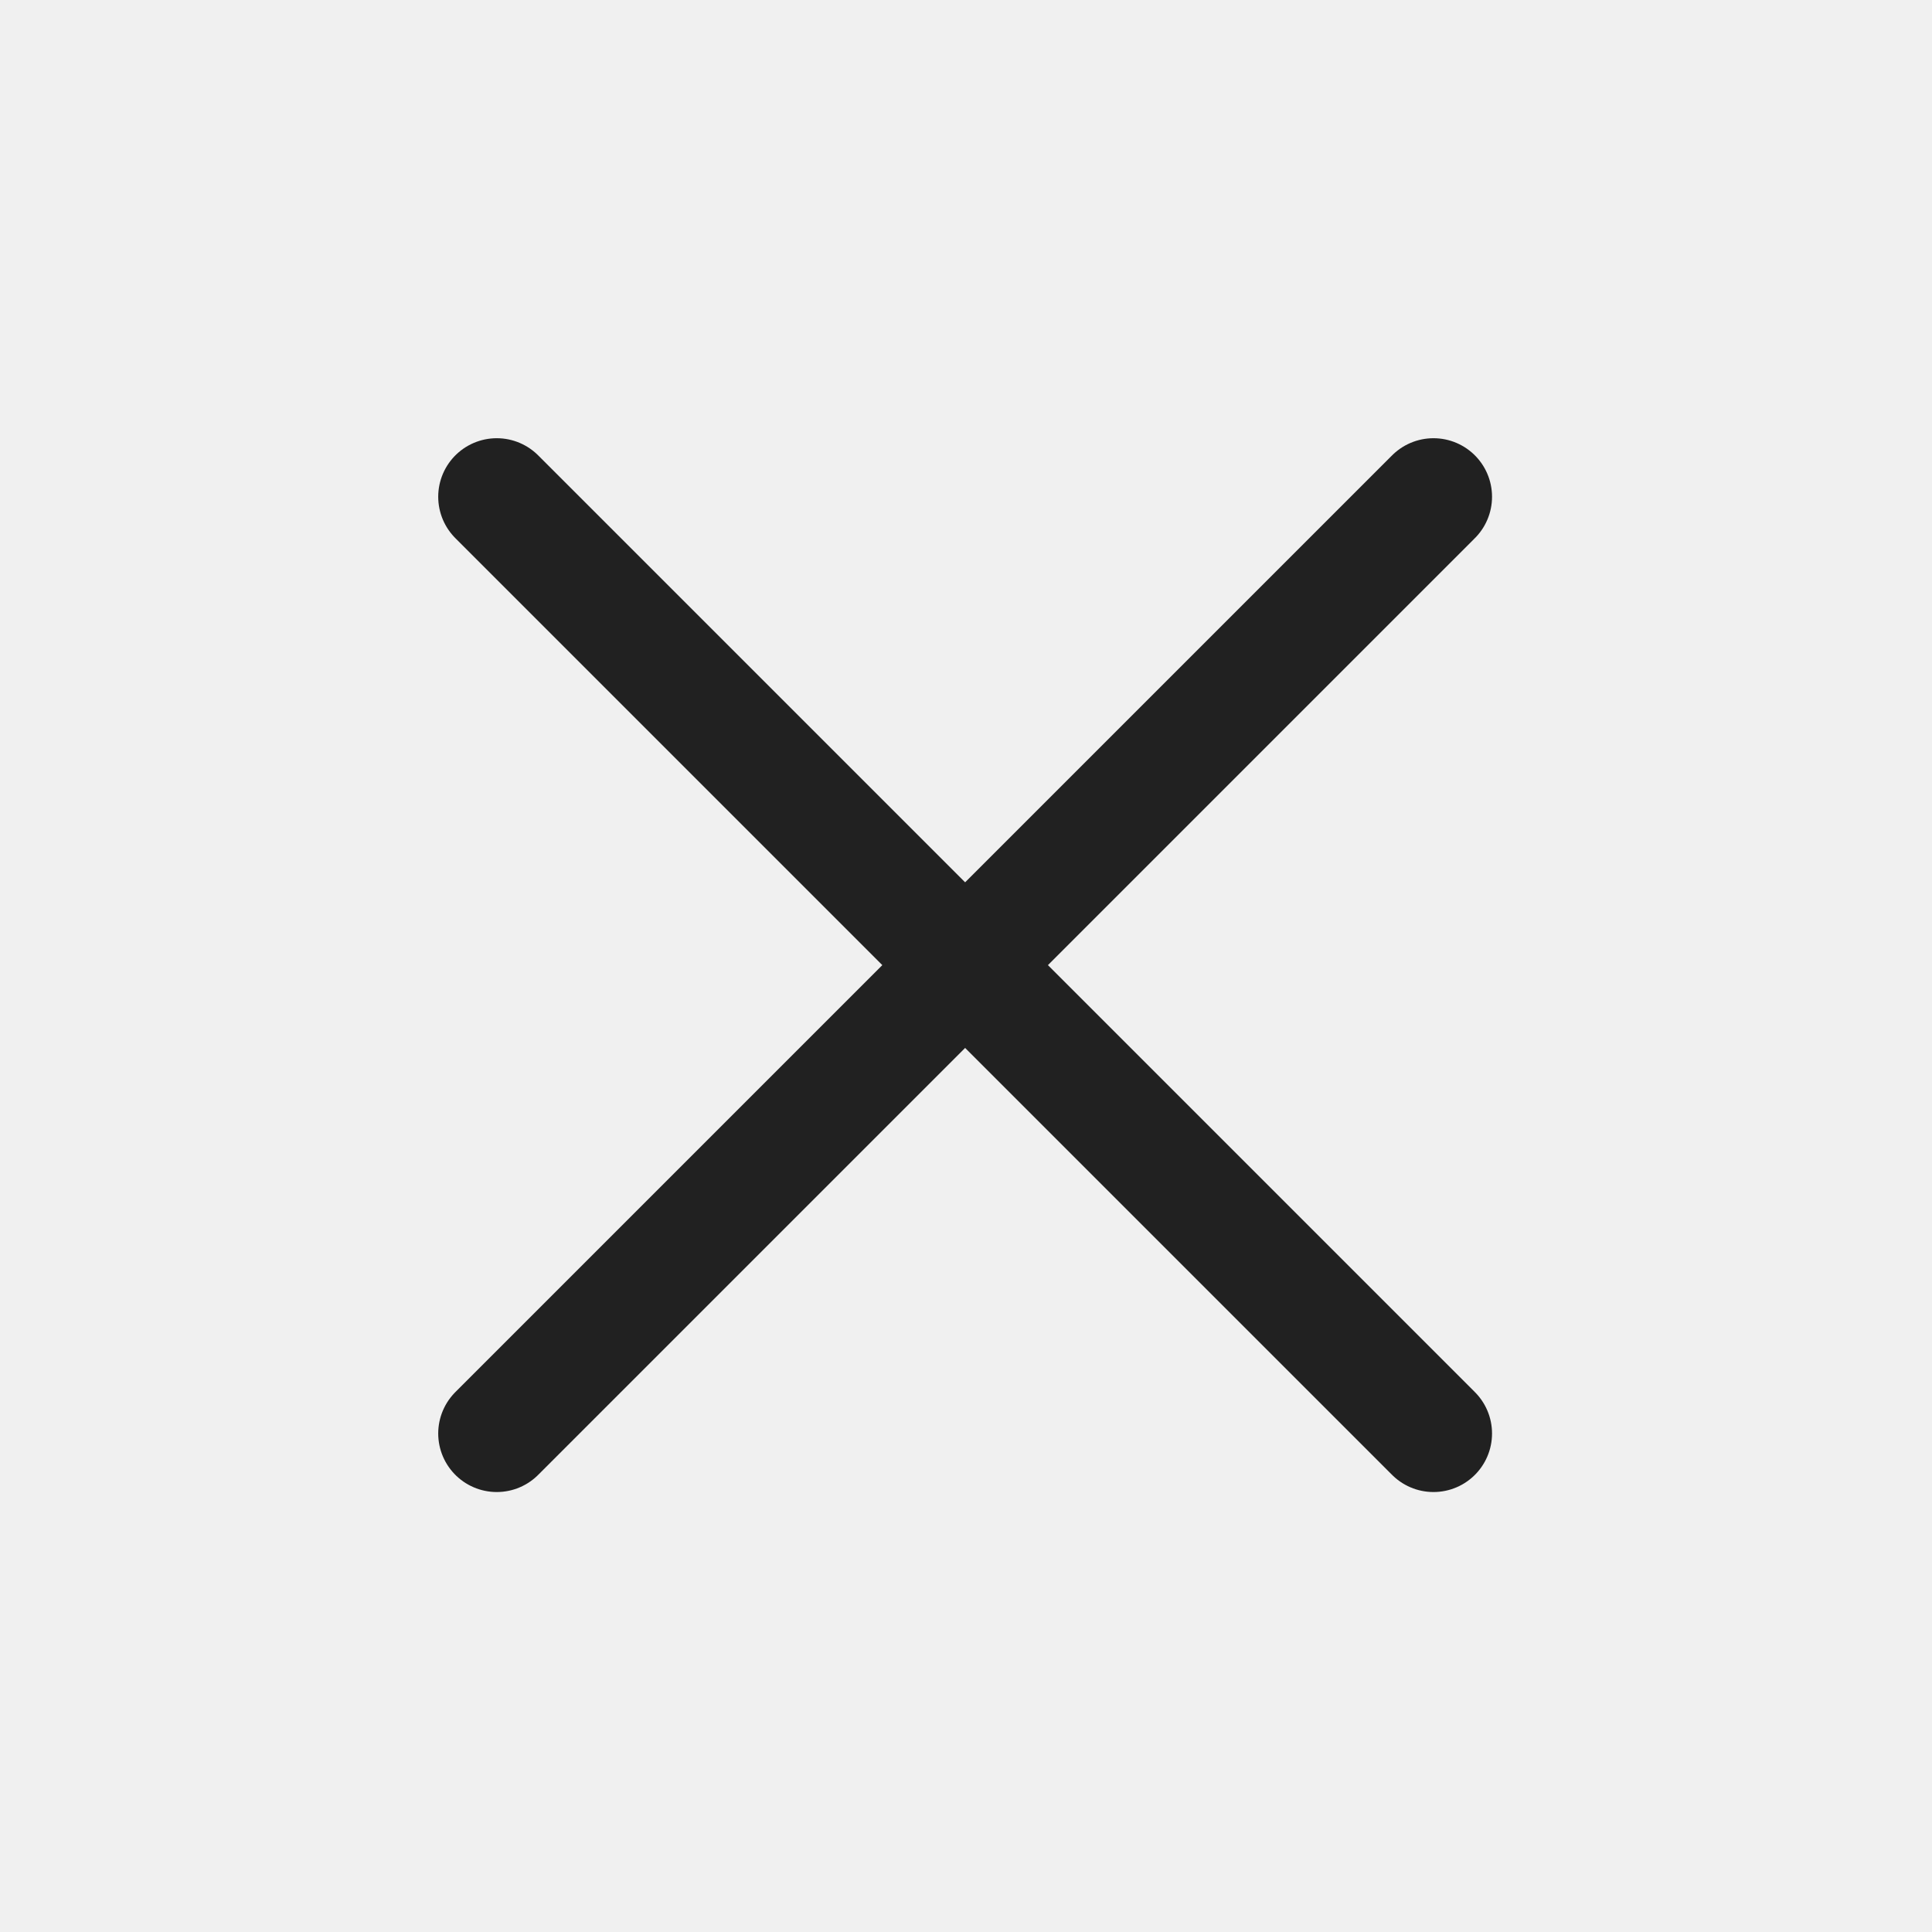
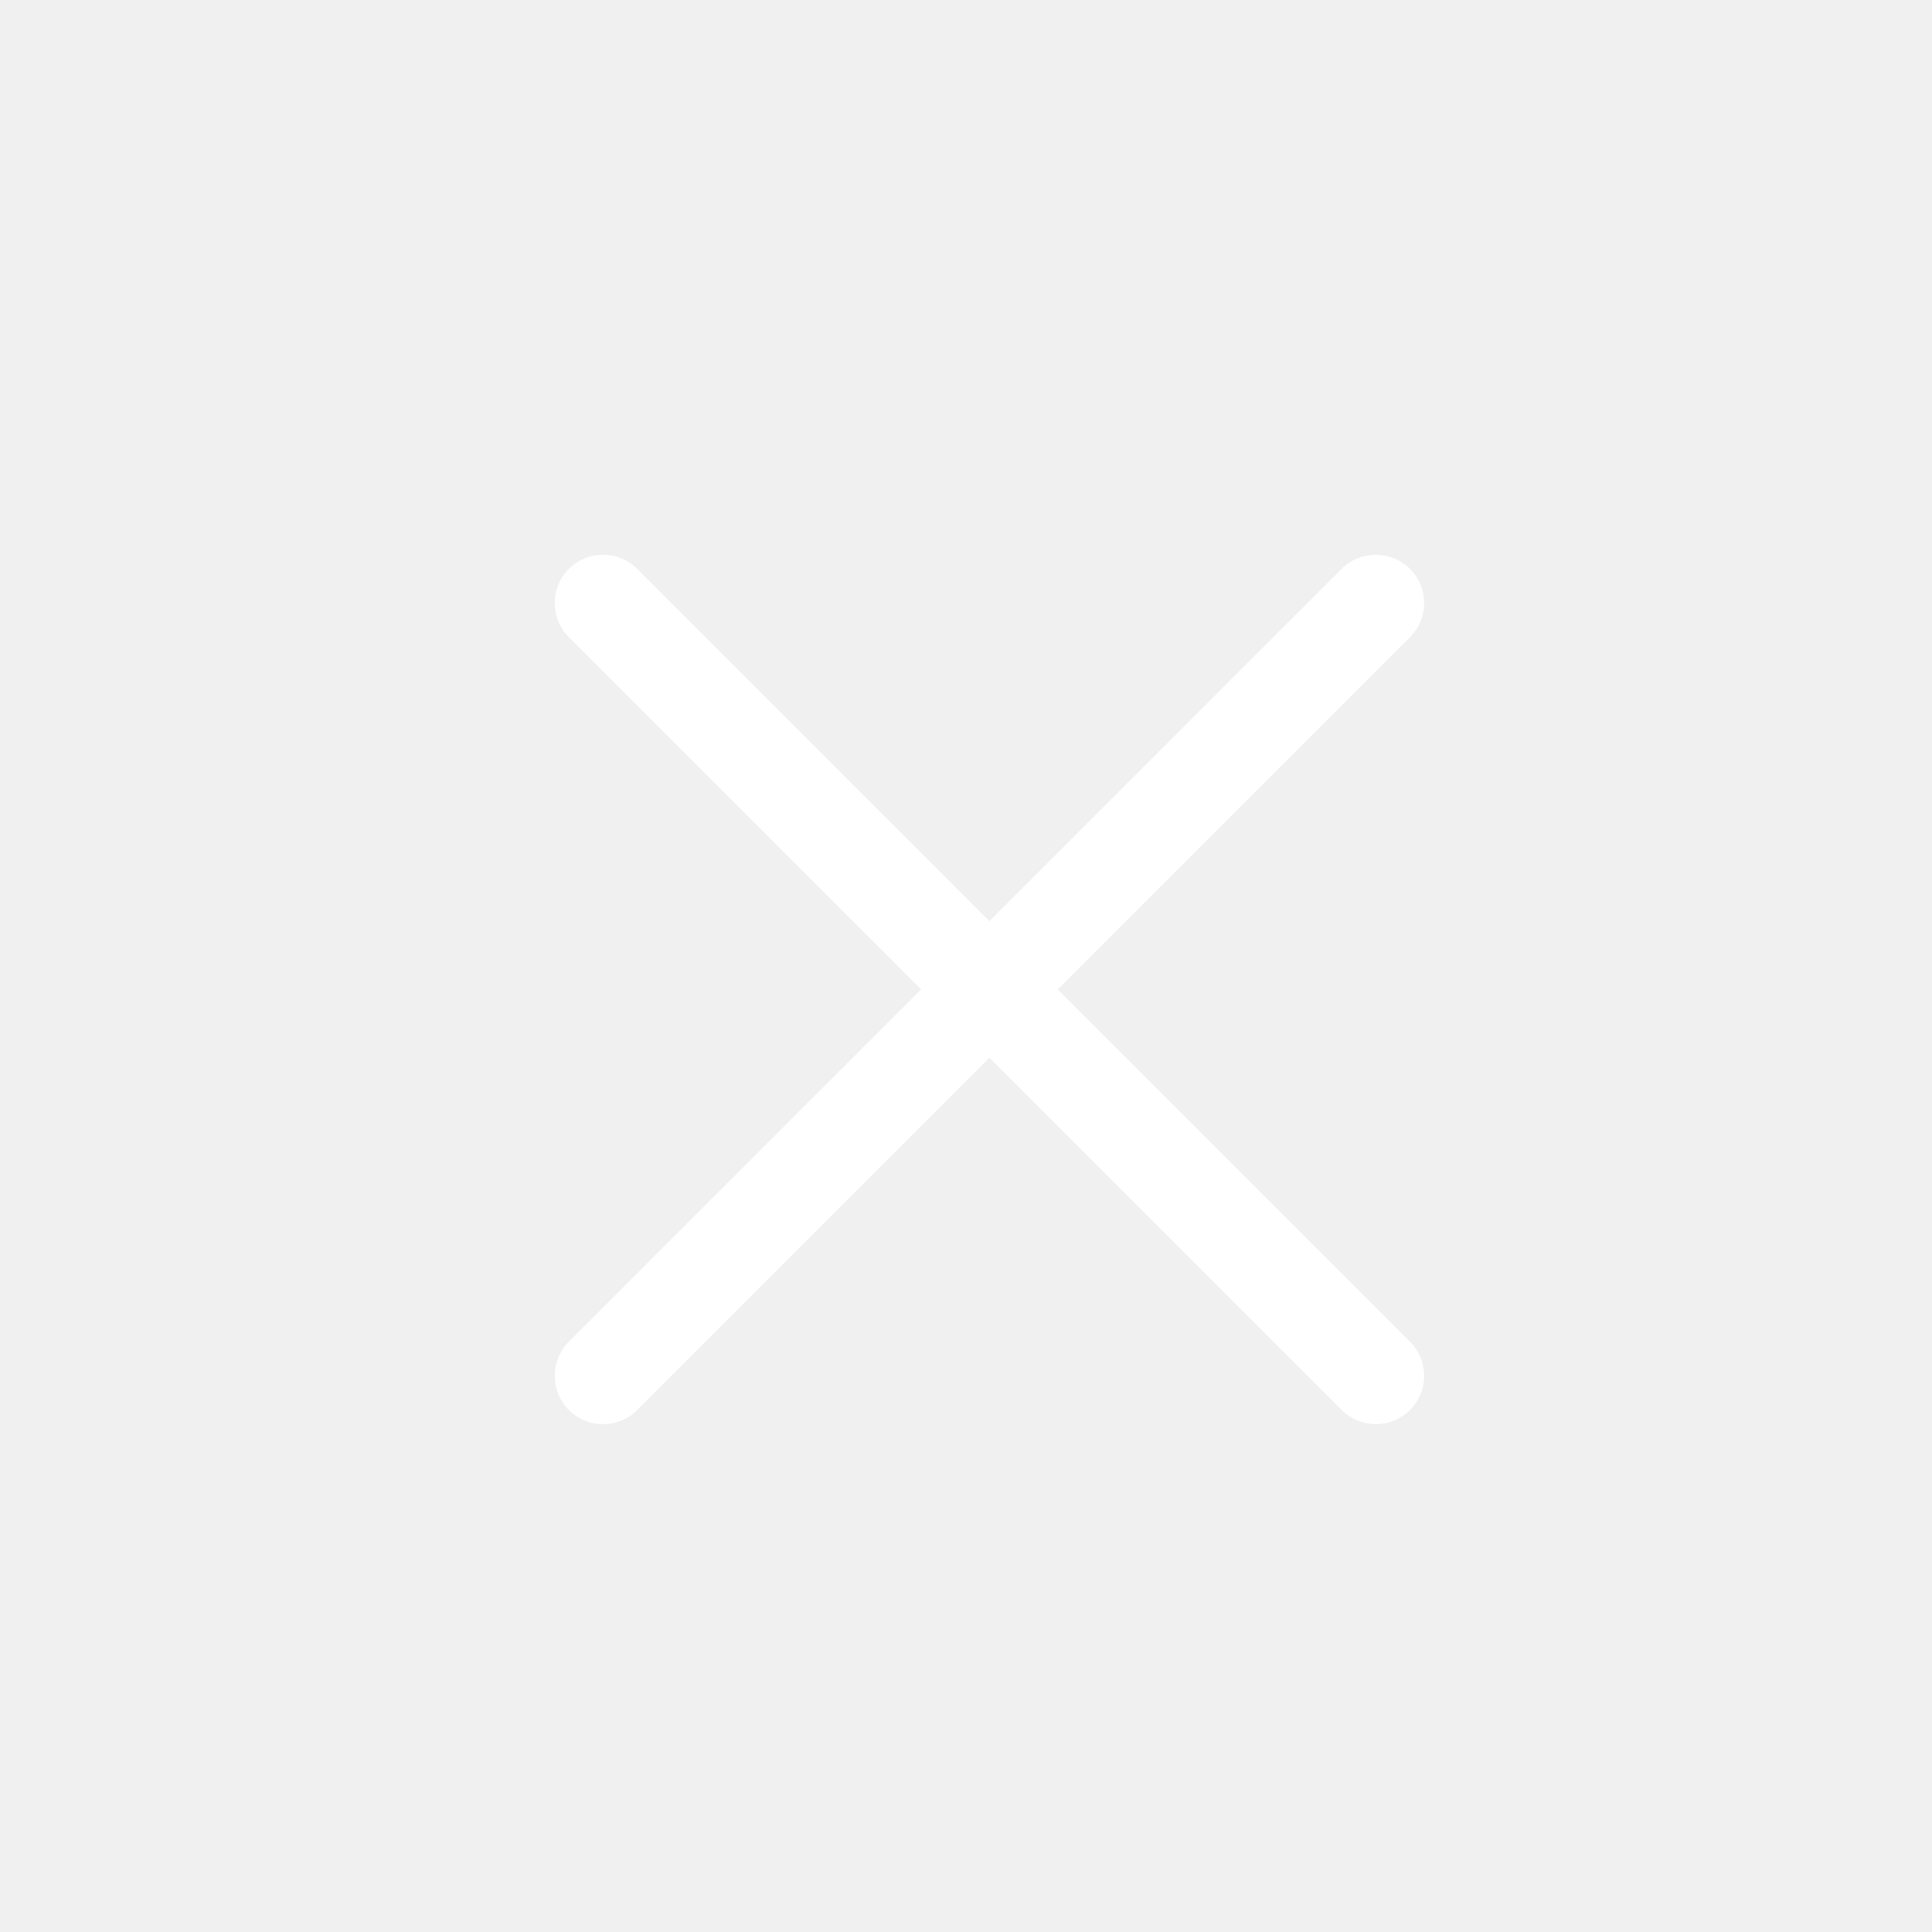
- <svg xmlns="http://www.w3.org/2000/svg" width="33" height="33" viewBox="0 0 33 33" fill="none">
-   <path d="M8.485 24.485L24.485 8.485" stroke="#212121" stroke-width="2" stroke-linecap="round" />
-   <path d="M24.485 24.485L8.485 8.485" stroke="#212121" stroke-width="2" stroke-linecap="round" />
+ <svg xmlns="http://www.w3.org/2000/svg" width="40" height="40" viewBox="0 0 40 40" fill="none">
+   <path d="M12.485 28.485L28.485 12.485" stroke="white" stroke-width="2" stroke-linecap="round" />
+   <path d="M28.485 28.485L12.485 12.485" stroke="white" stroke-width="2" stroke-linecap="round" />
</svg>
